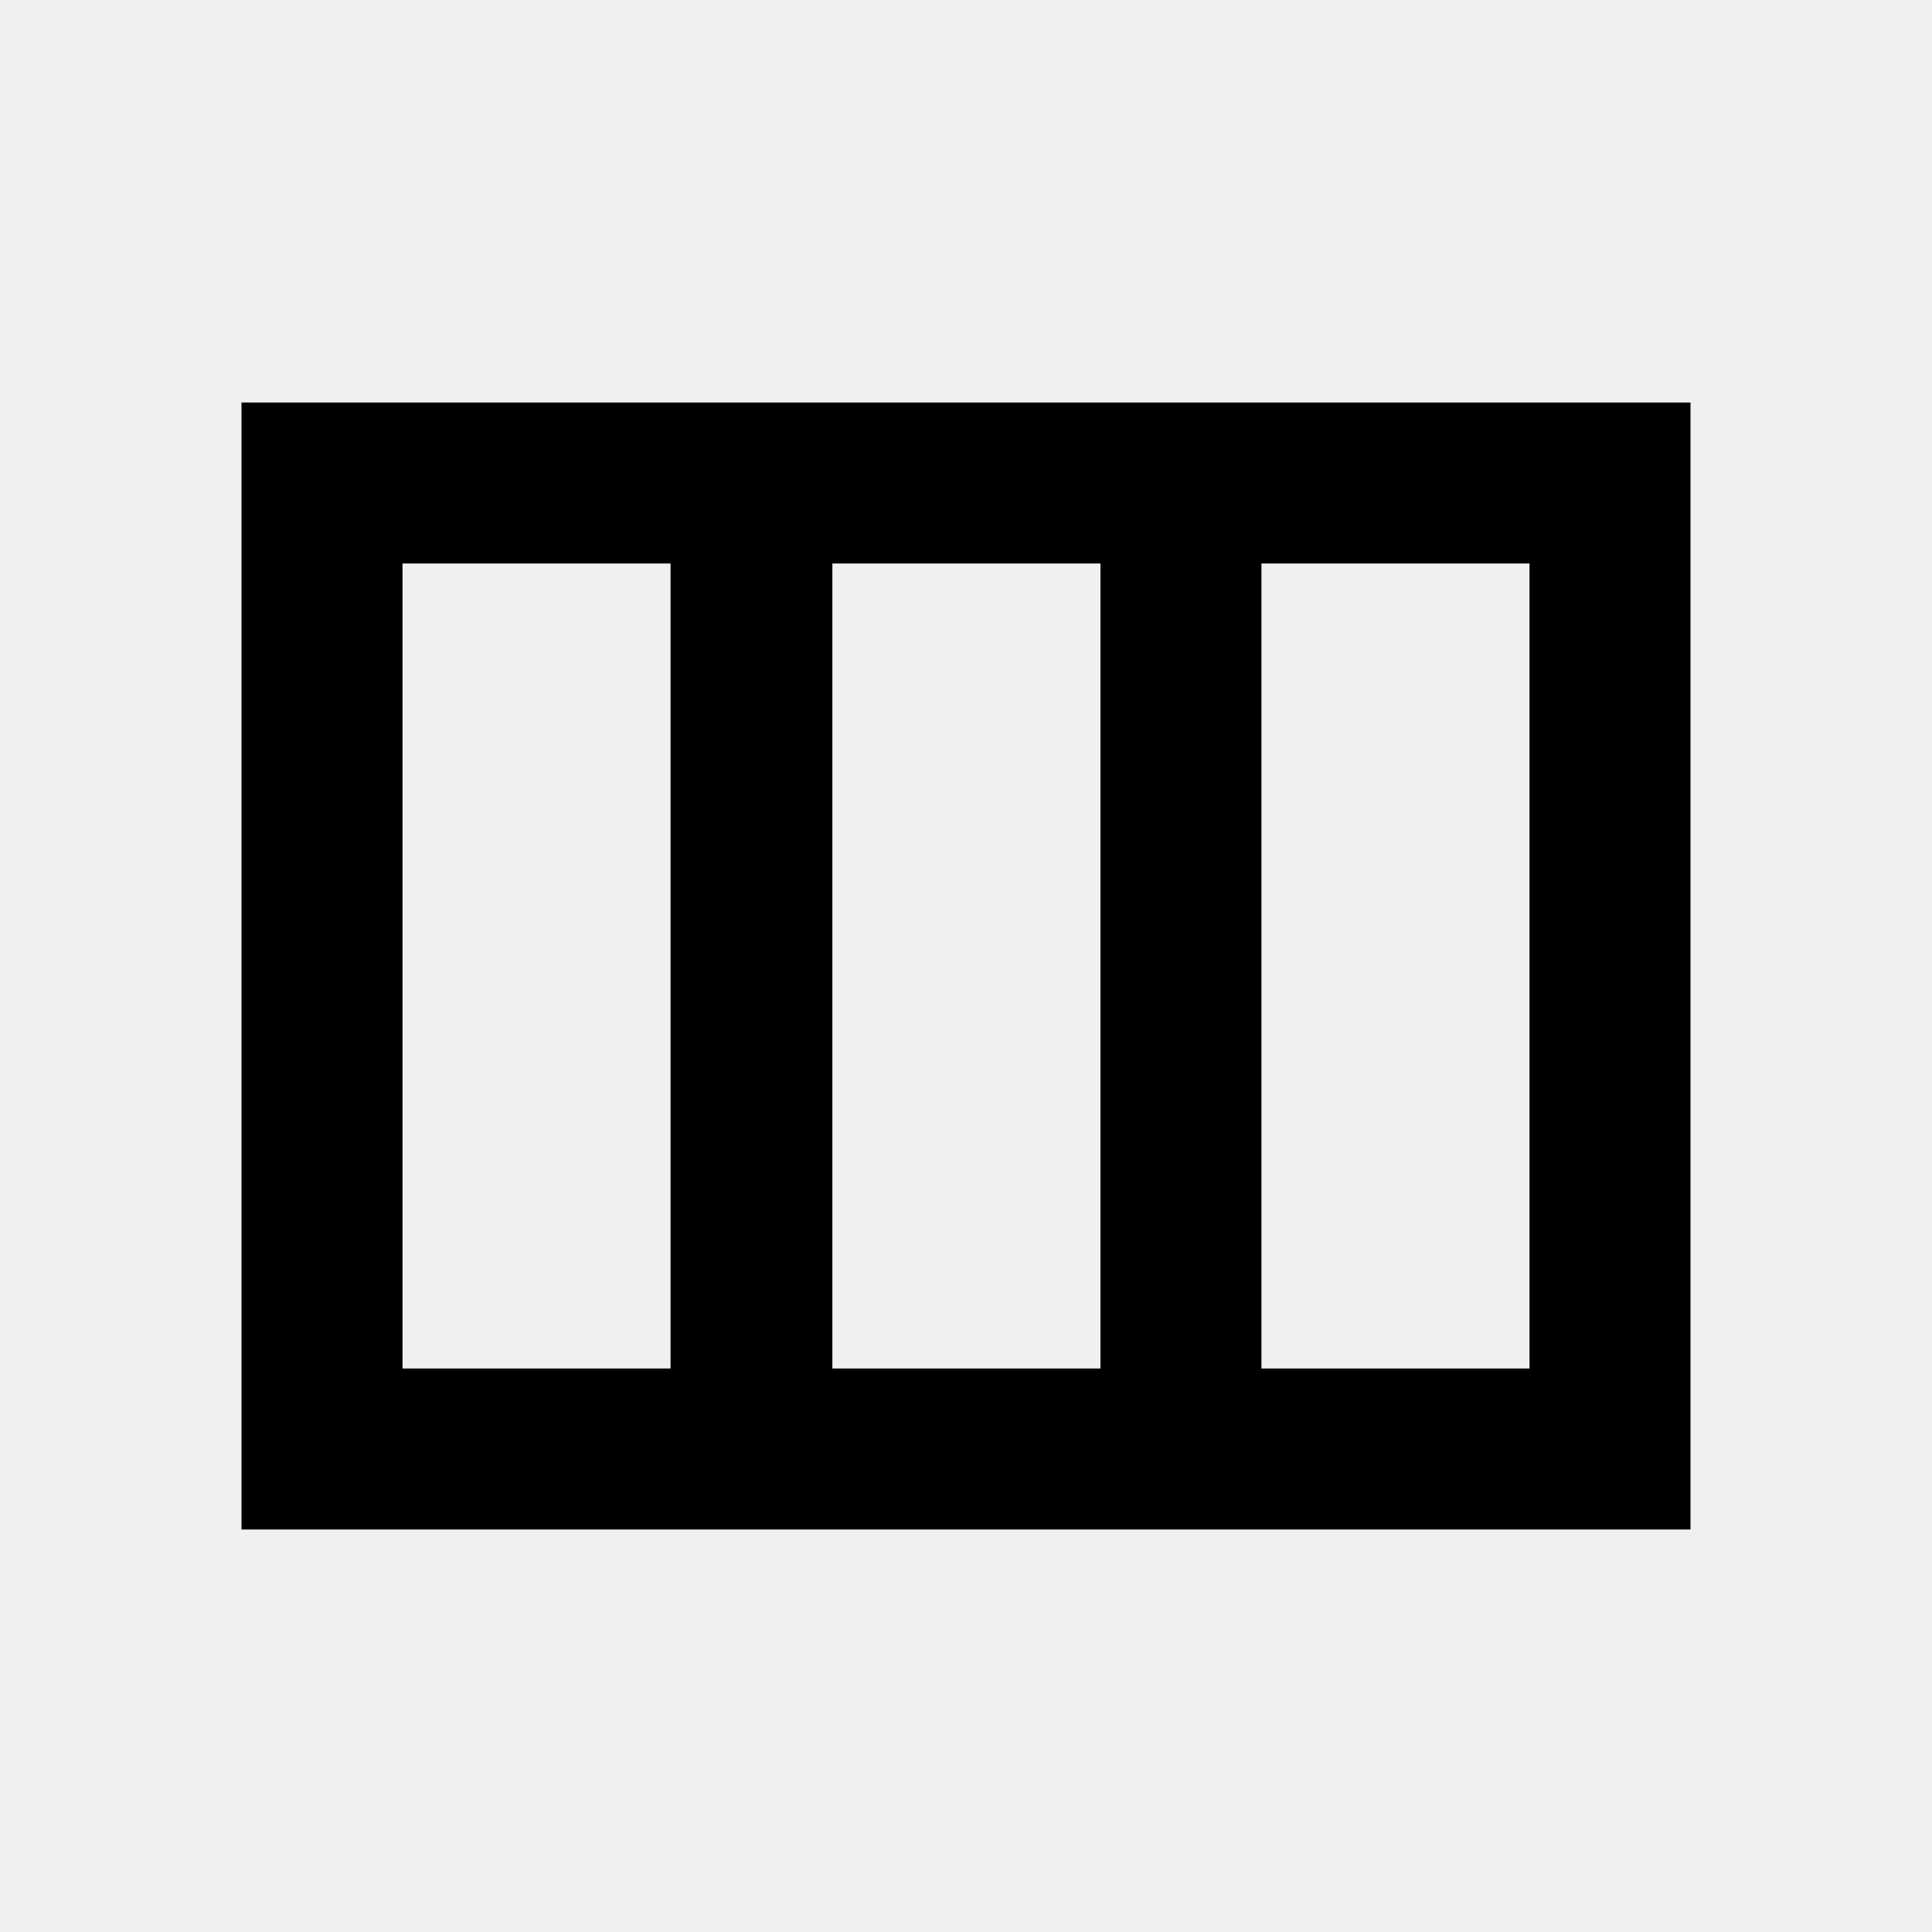
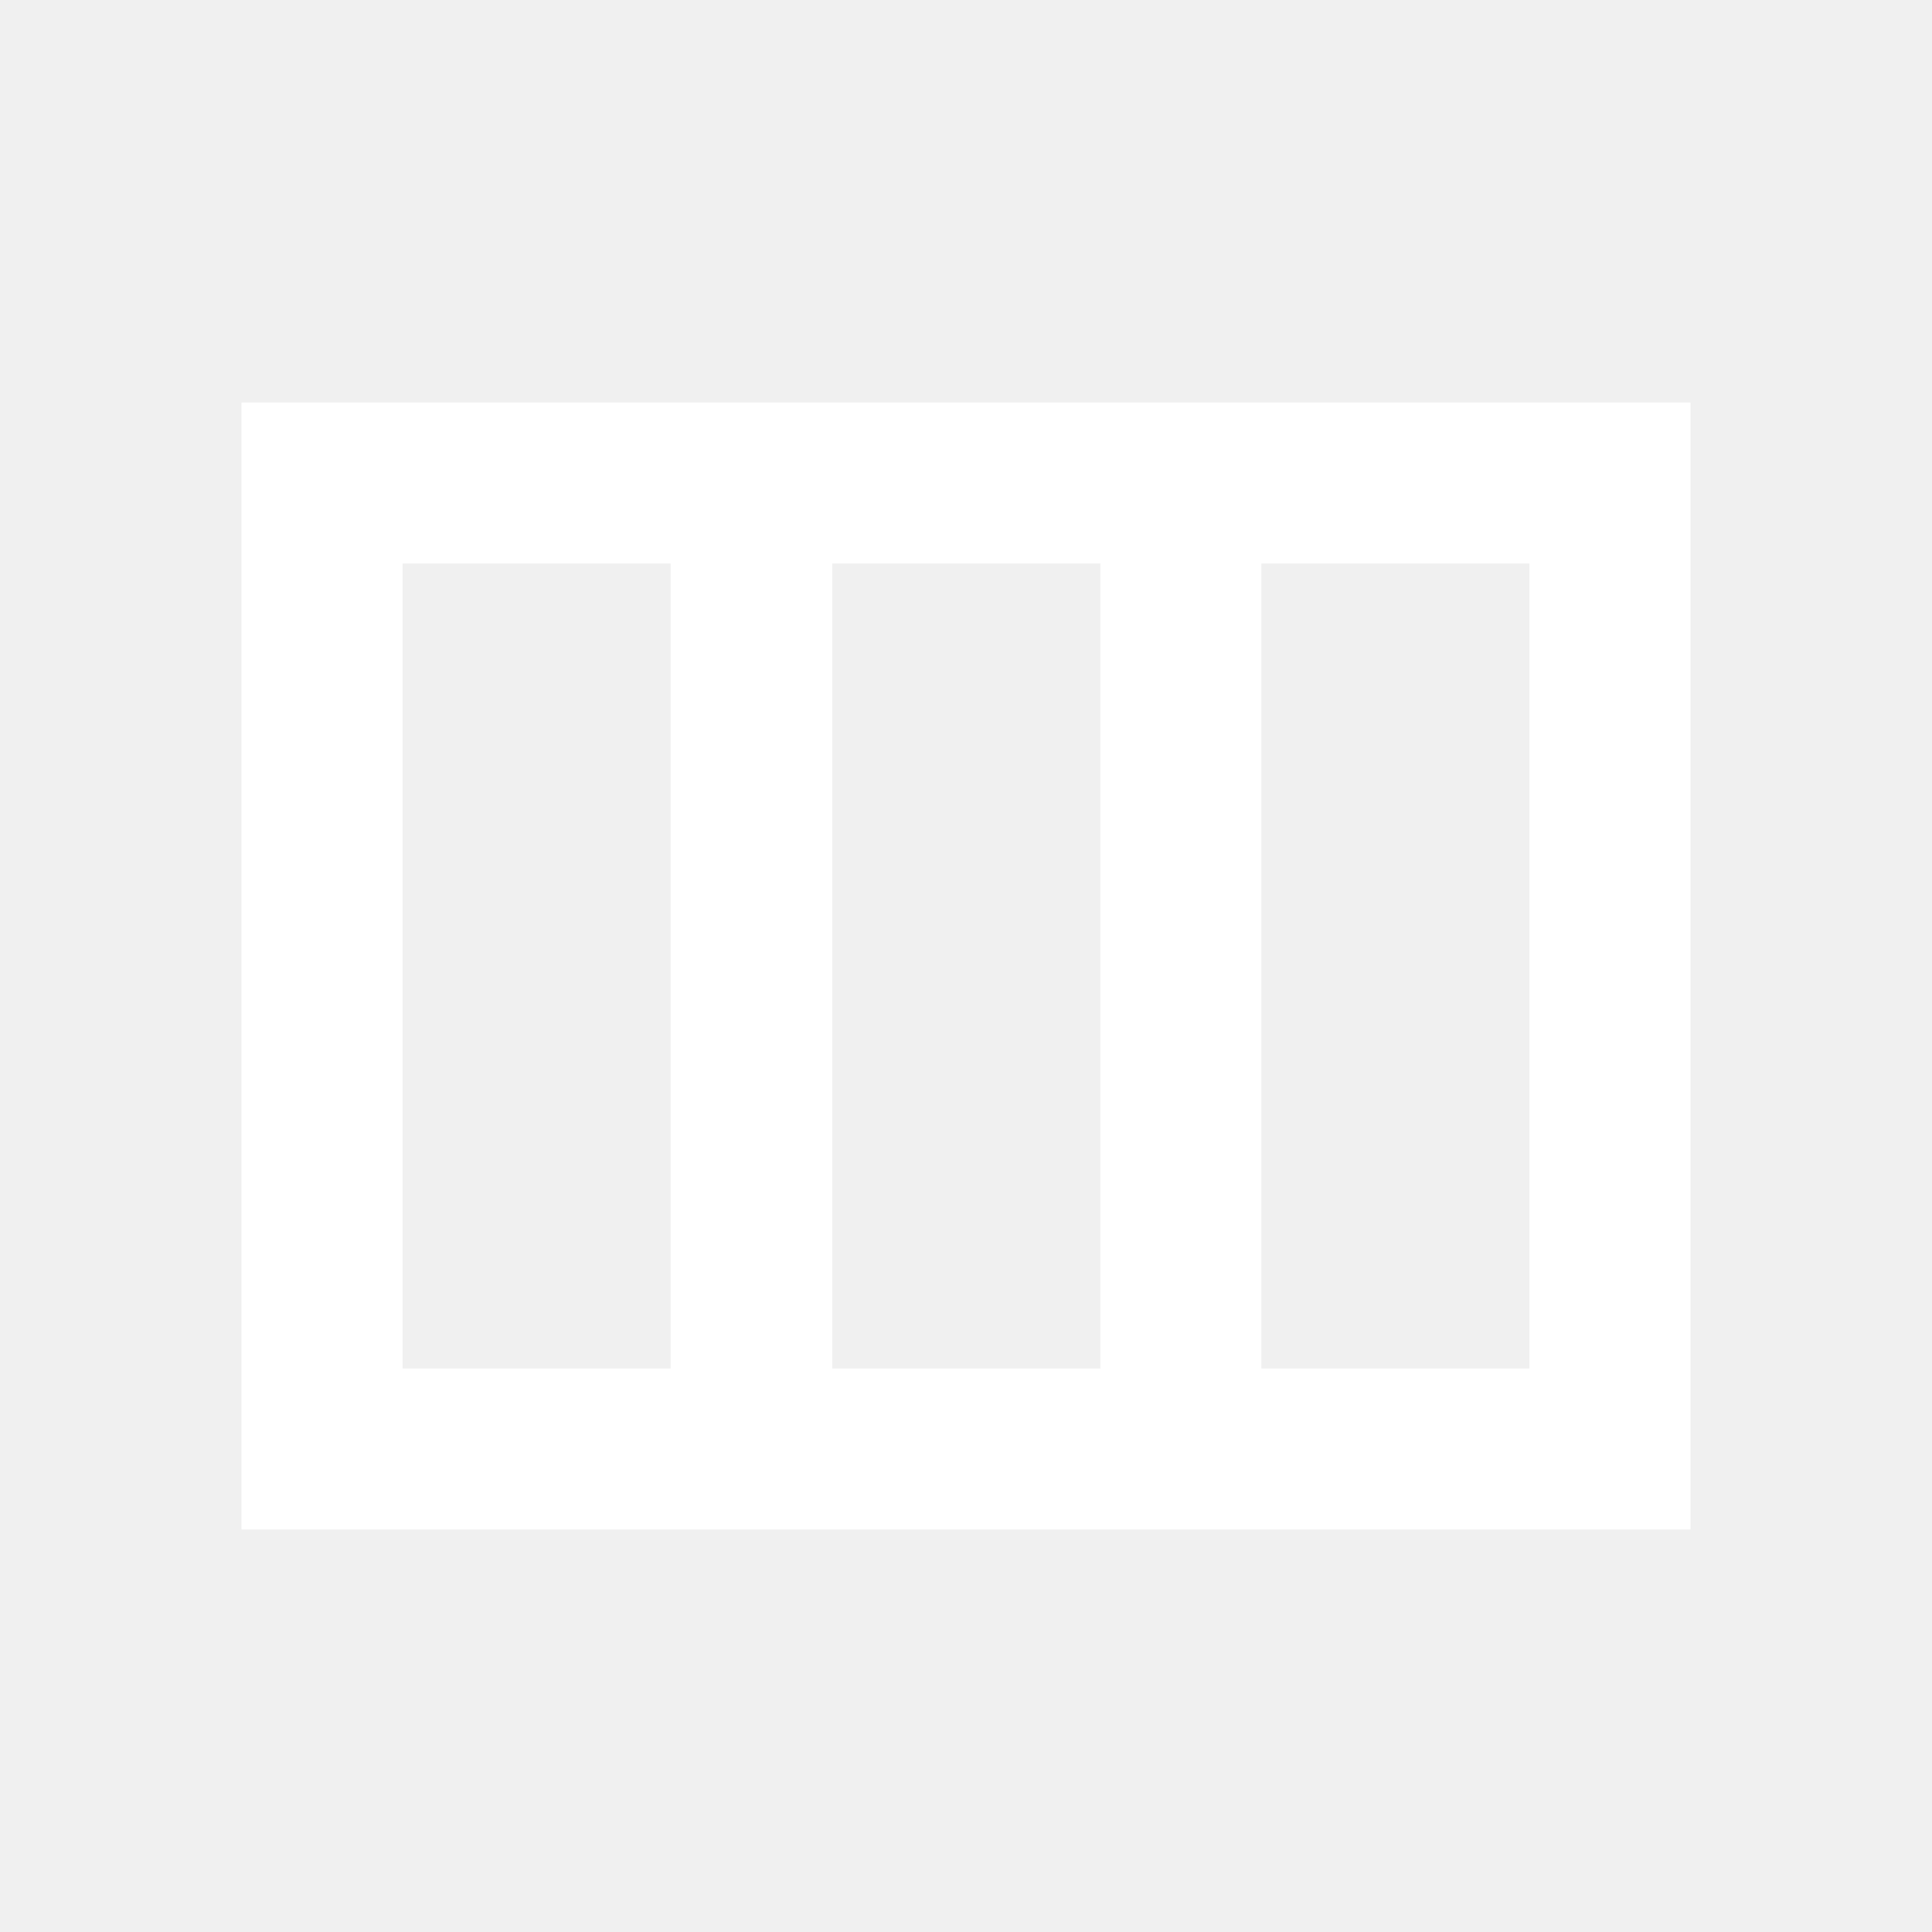
- <svg xmlns="http://www.w3.org/2000/svg" enable-background="new 0 0 24 24" height="24px" viewBox="0 0 24 24" width="24px" fill="#000000">
+ <svg xmlns="http://www.w3.org/2000/svg" enable-background="new 0 0 24 24" height="24px" viewBox="0 0 24 24" width="24px" fill="#FFFFFF">
  <rect fill="none" height="24" width="24" />
  <path d="M3,5v14h18V5H3z M8.33,17H5V7h3.33V17z M13.67,17h-3.33V7h3.33V17z M19,17h-3.33V7H19V17z" />
</svg>
